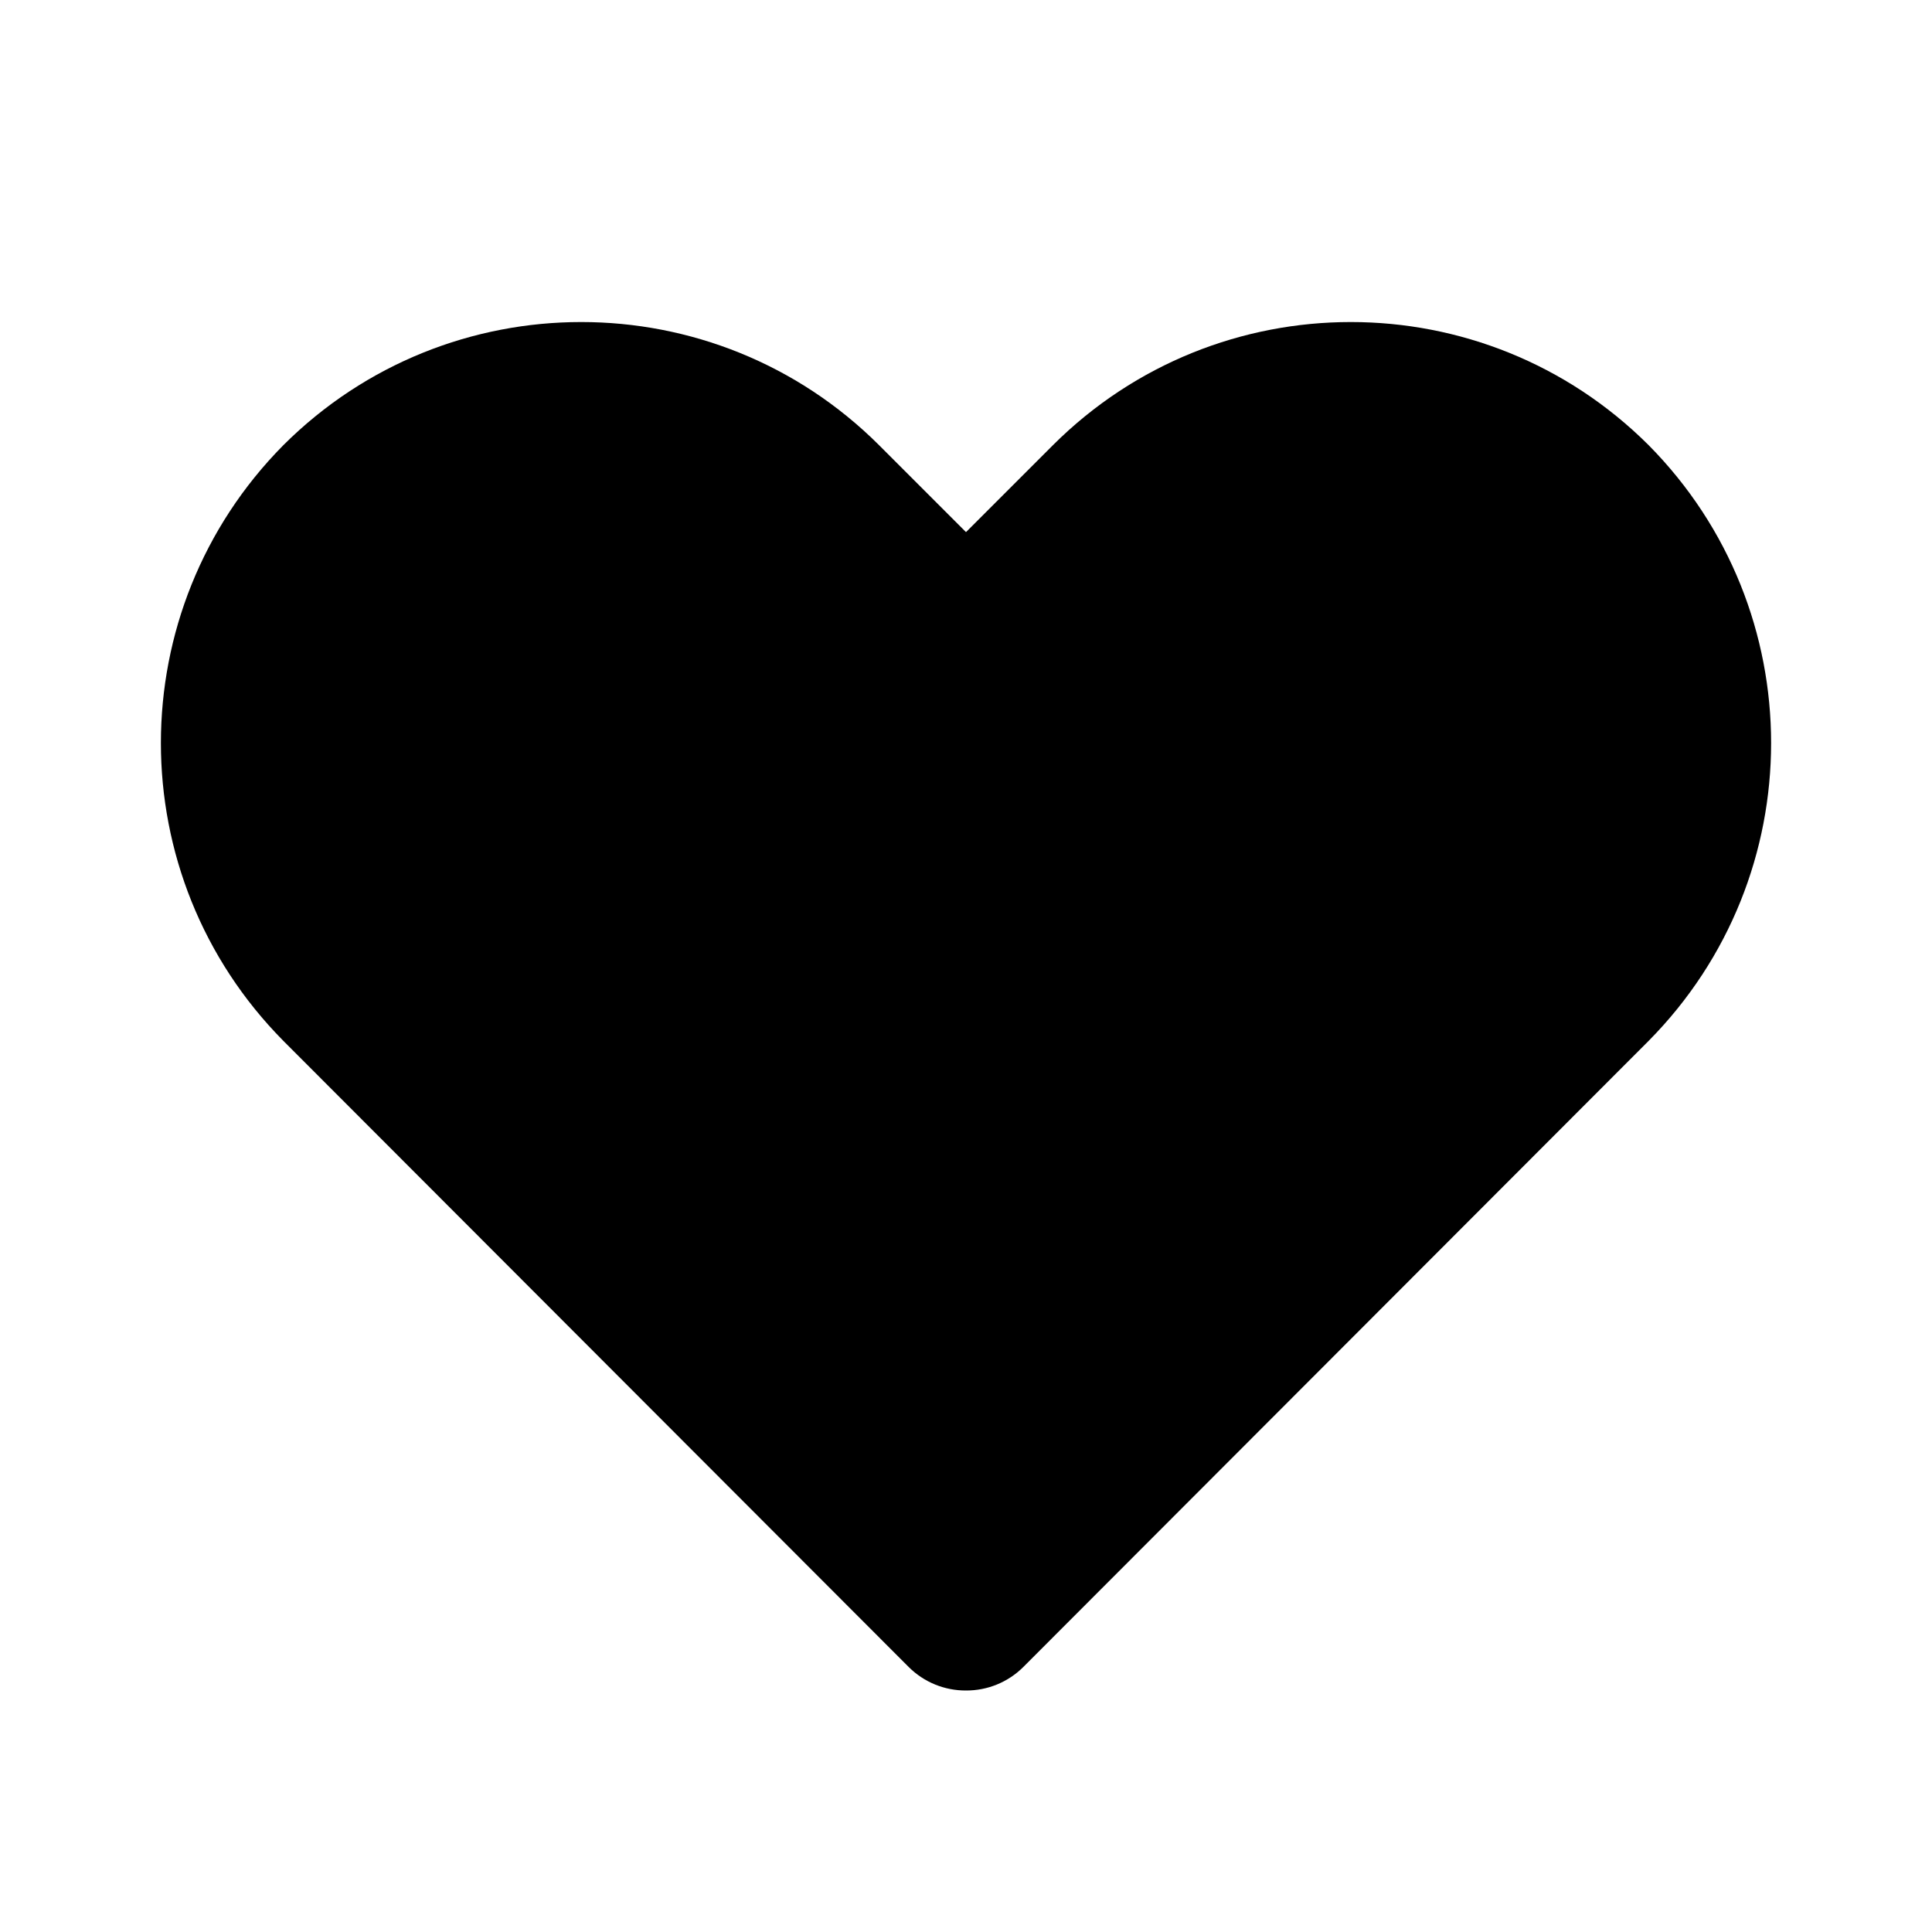
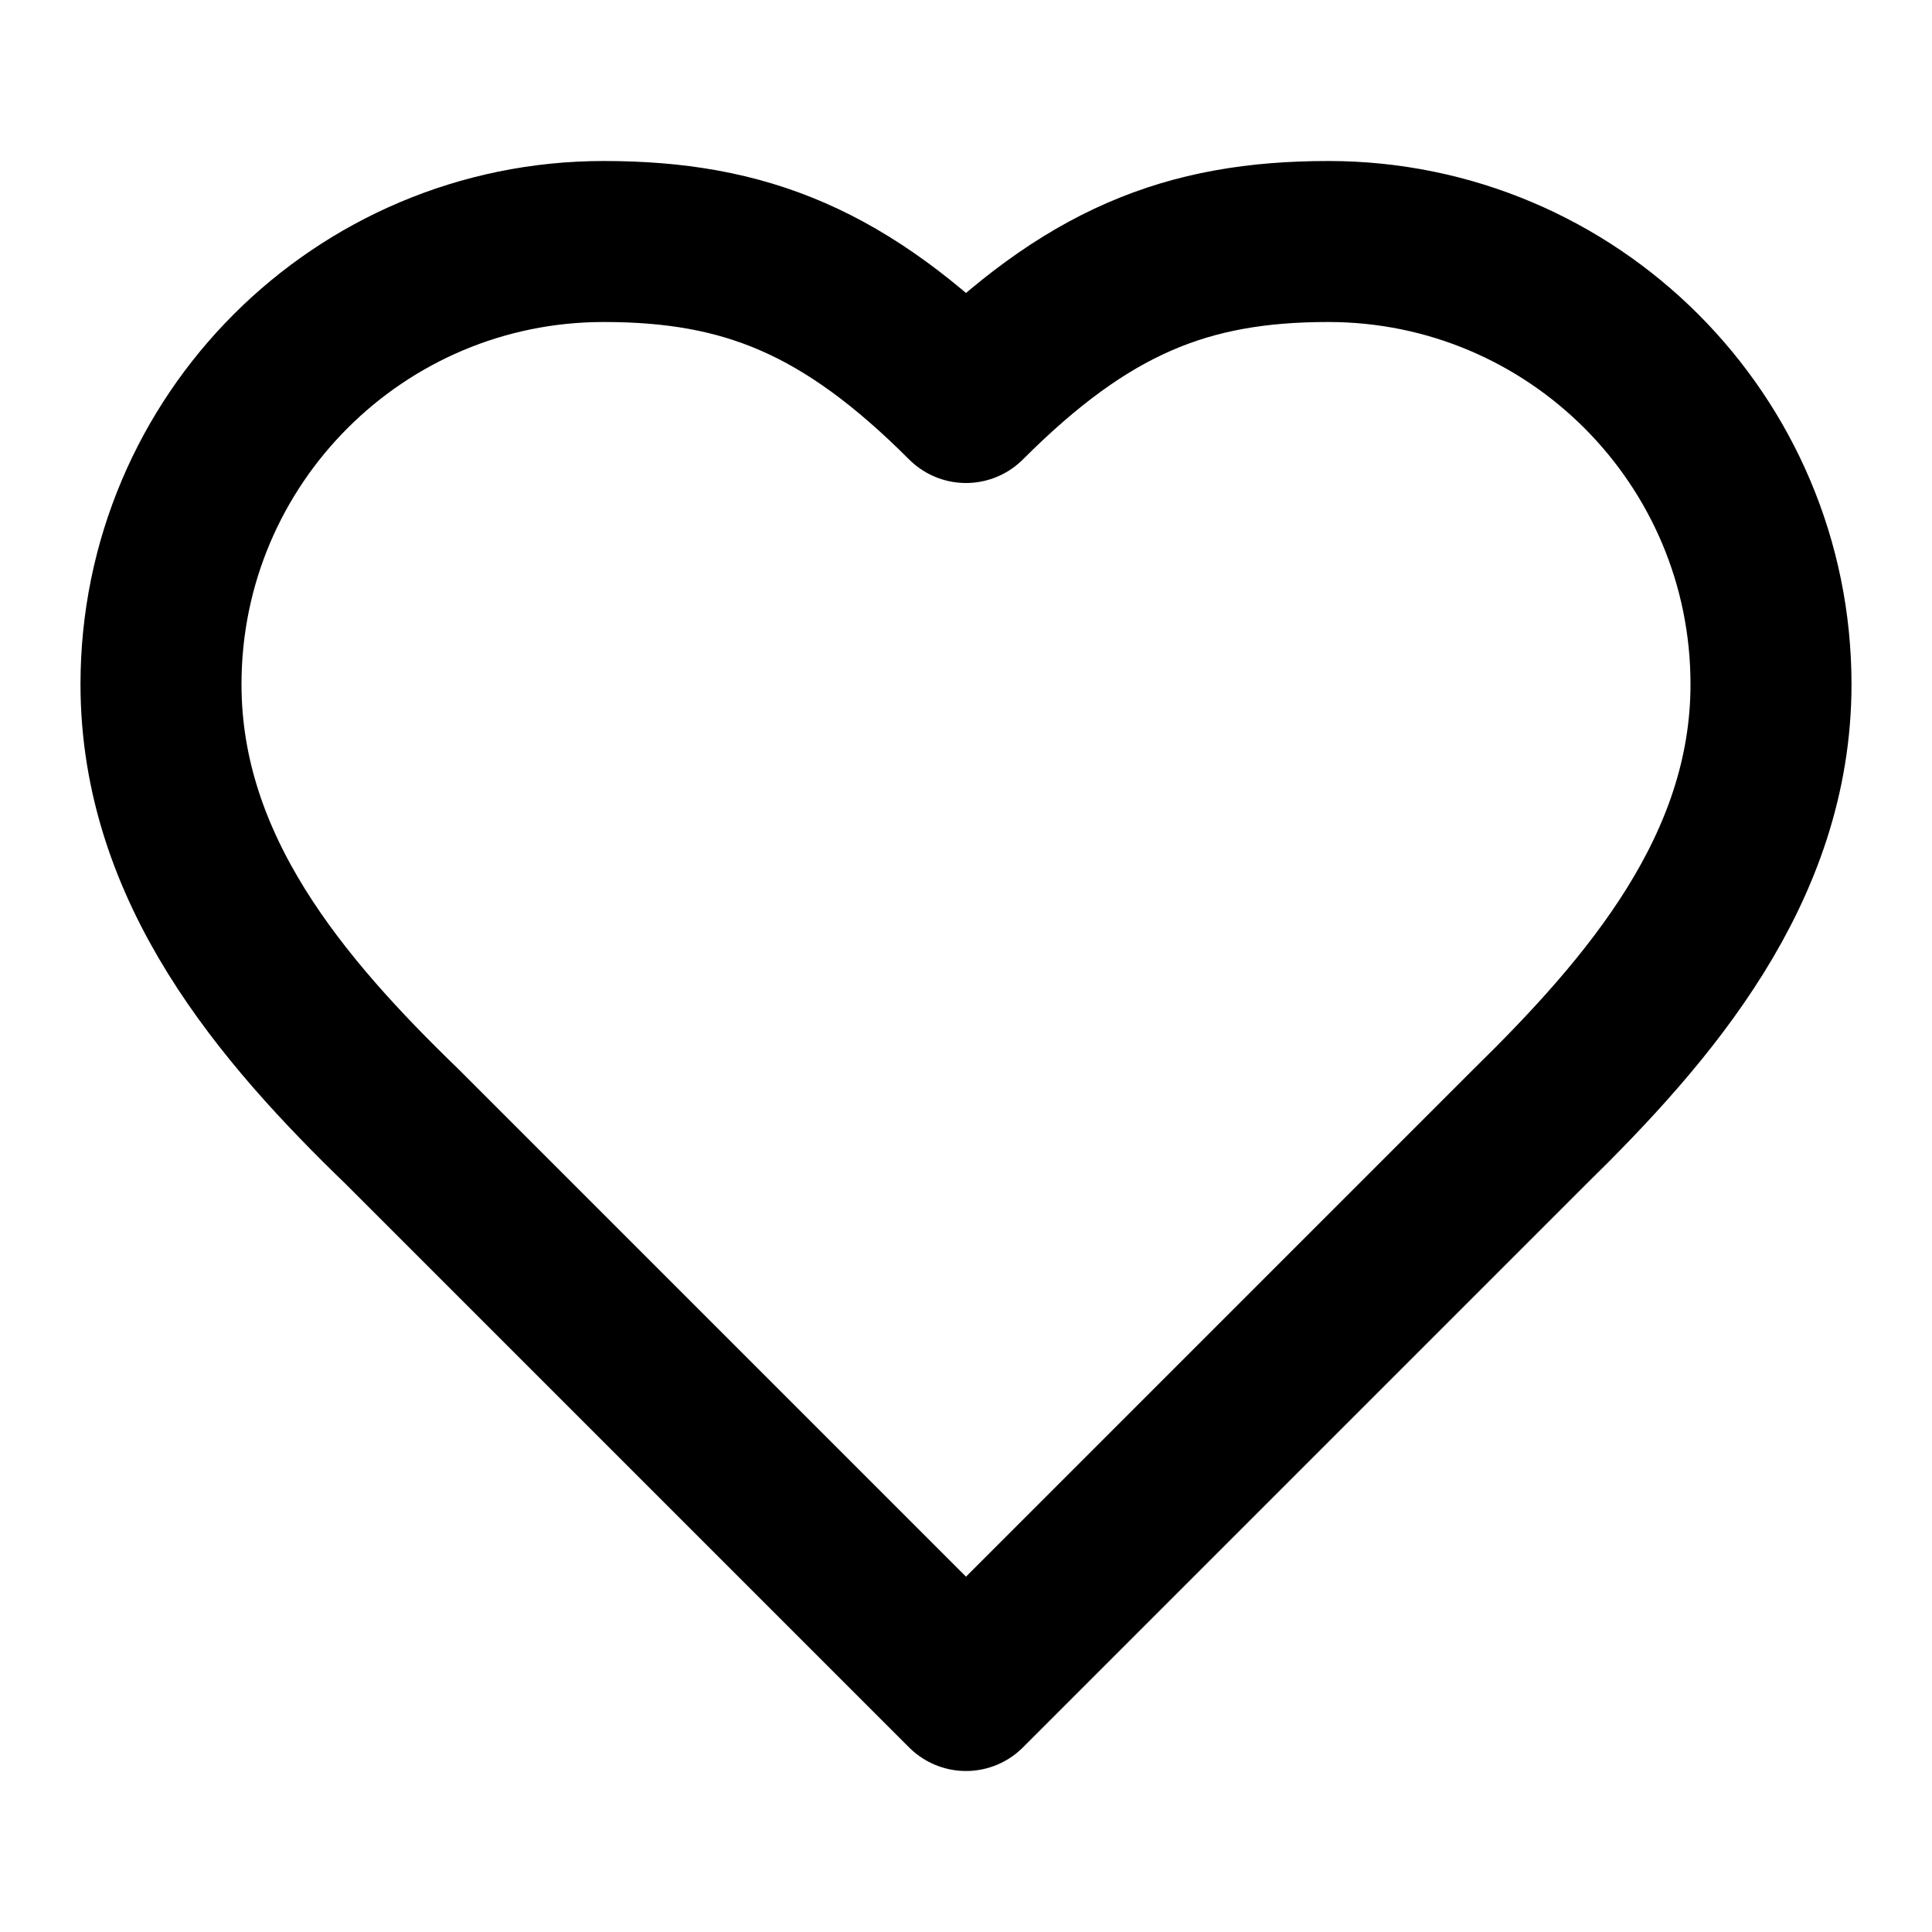
- <svg xmlns="http://www.w3.org/2000/svg" viewBox="0 0 24 24" fill="currentColor">
-   <g data-name="Layer 2">
-     <g data-name="heart">
-       <rect width="24" height="24" opacity="0" />
-       <path d="M12 21a1 1 0 0 1-.71-.29l-7.77-7.78a5.26 5.26 0 0 1 0-7.4 5.24 5.24 0 0 1 7.4 0L12 6.61l1.08-1.08a5.24 5.24 0 0 1 7.4 0 5.26 5.26 0 0 1 0 7.4l-7.77 7.78A1 1 0 0 1 12 21z" />
-     </g>
-   </g>
+ <svg xmlns="http://www.w3.org/2000/svg" viewBox="0 0 24 24" fill="none" stroke="currentColor" stroke-width="2" stroke-linecap="round" stroke-linejoin="round">
+   <path d="M19 14c1.49-1.46 3-3.21 3-5.5A5.5 5.5 0 0 0 16.5 3c-1.76 0-3 .5-4.5 2-1.5-1.5-2.74-2-4.5-2A5.5 5.5 0 0 0 2 8.5c0 2.3 1.5 4.05 3 5.5l7 7Z" />
</svg>
